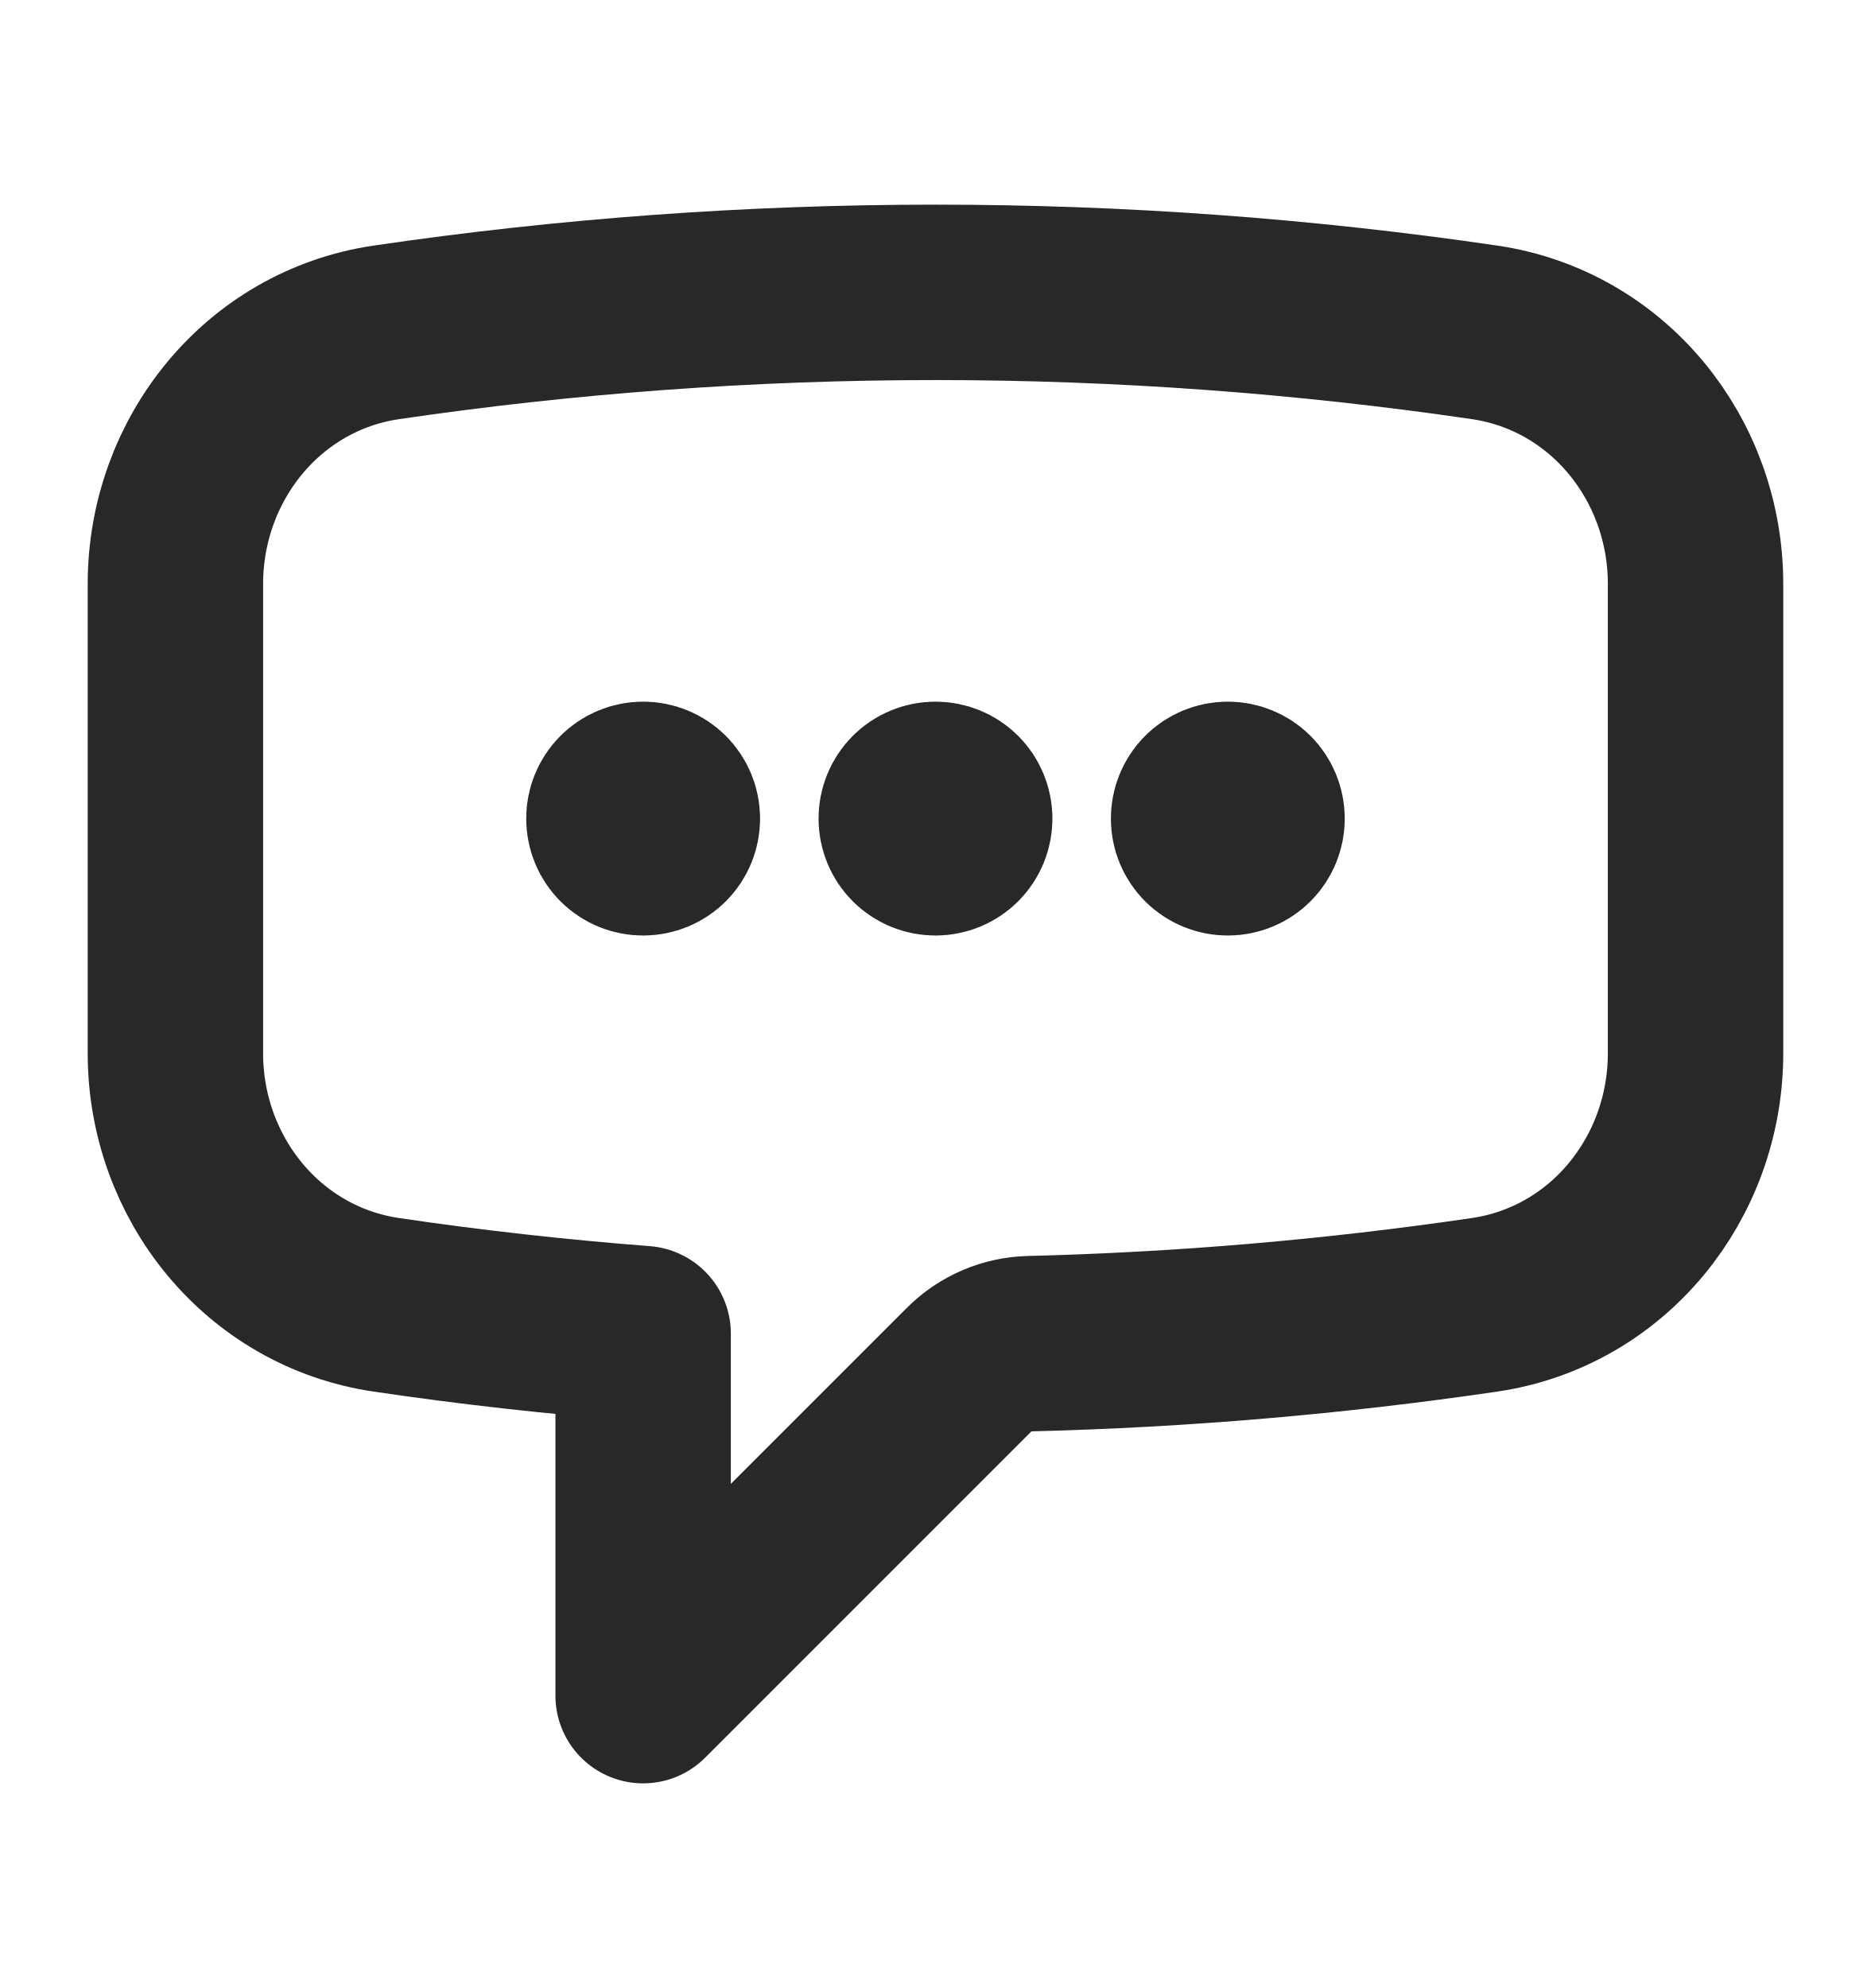
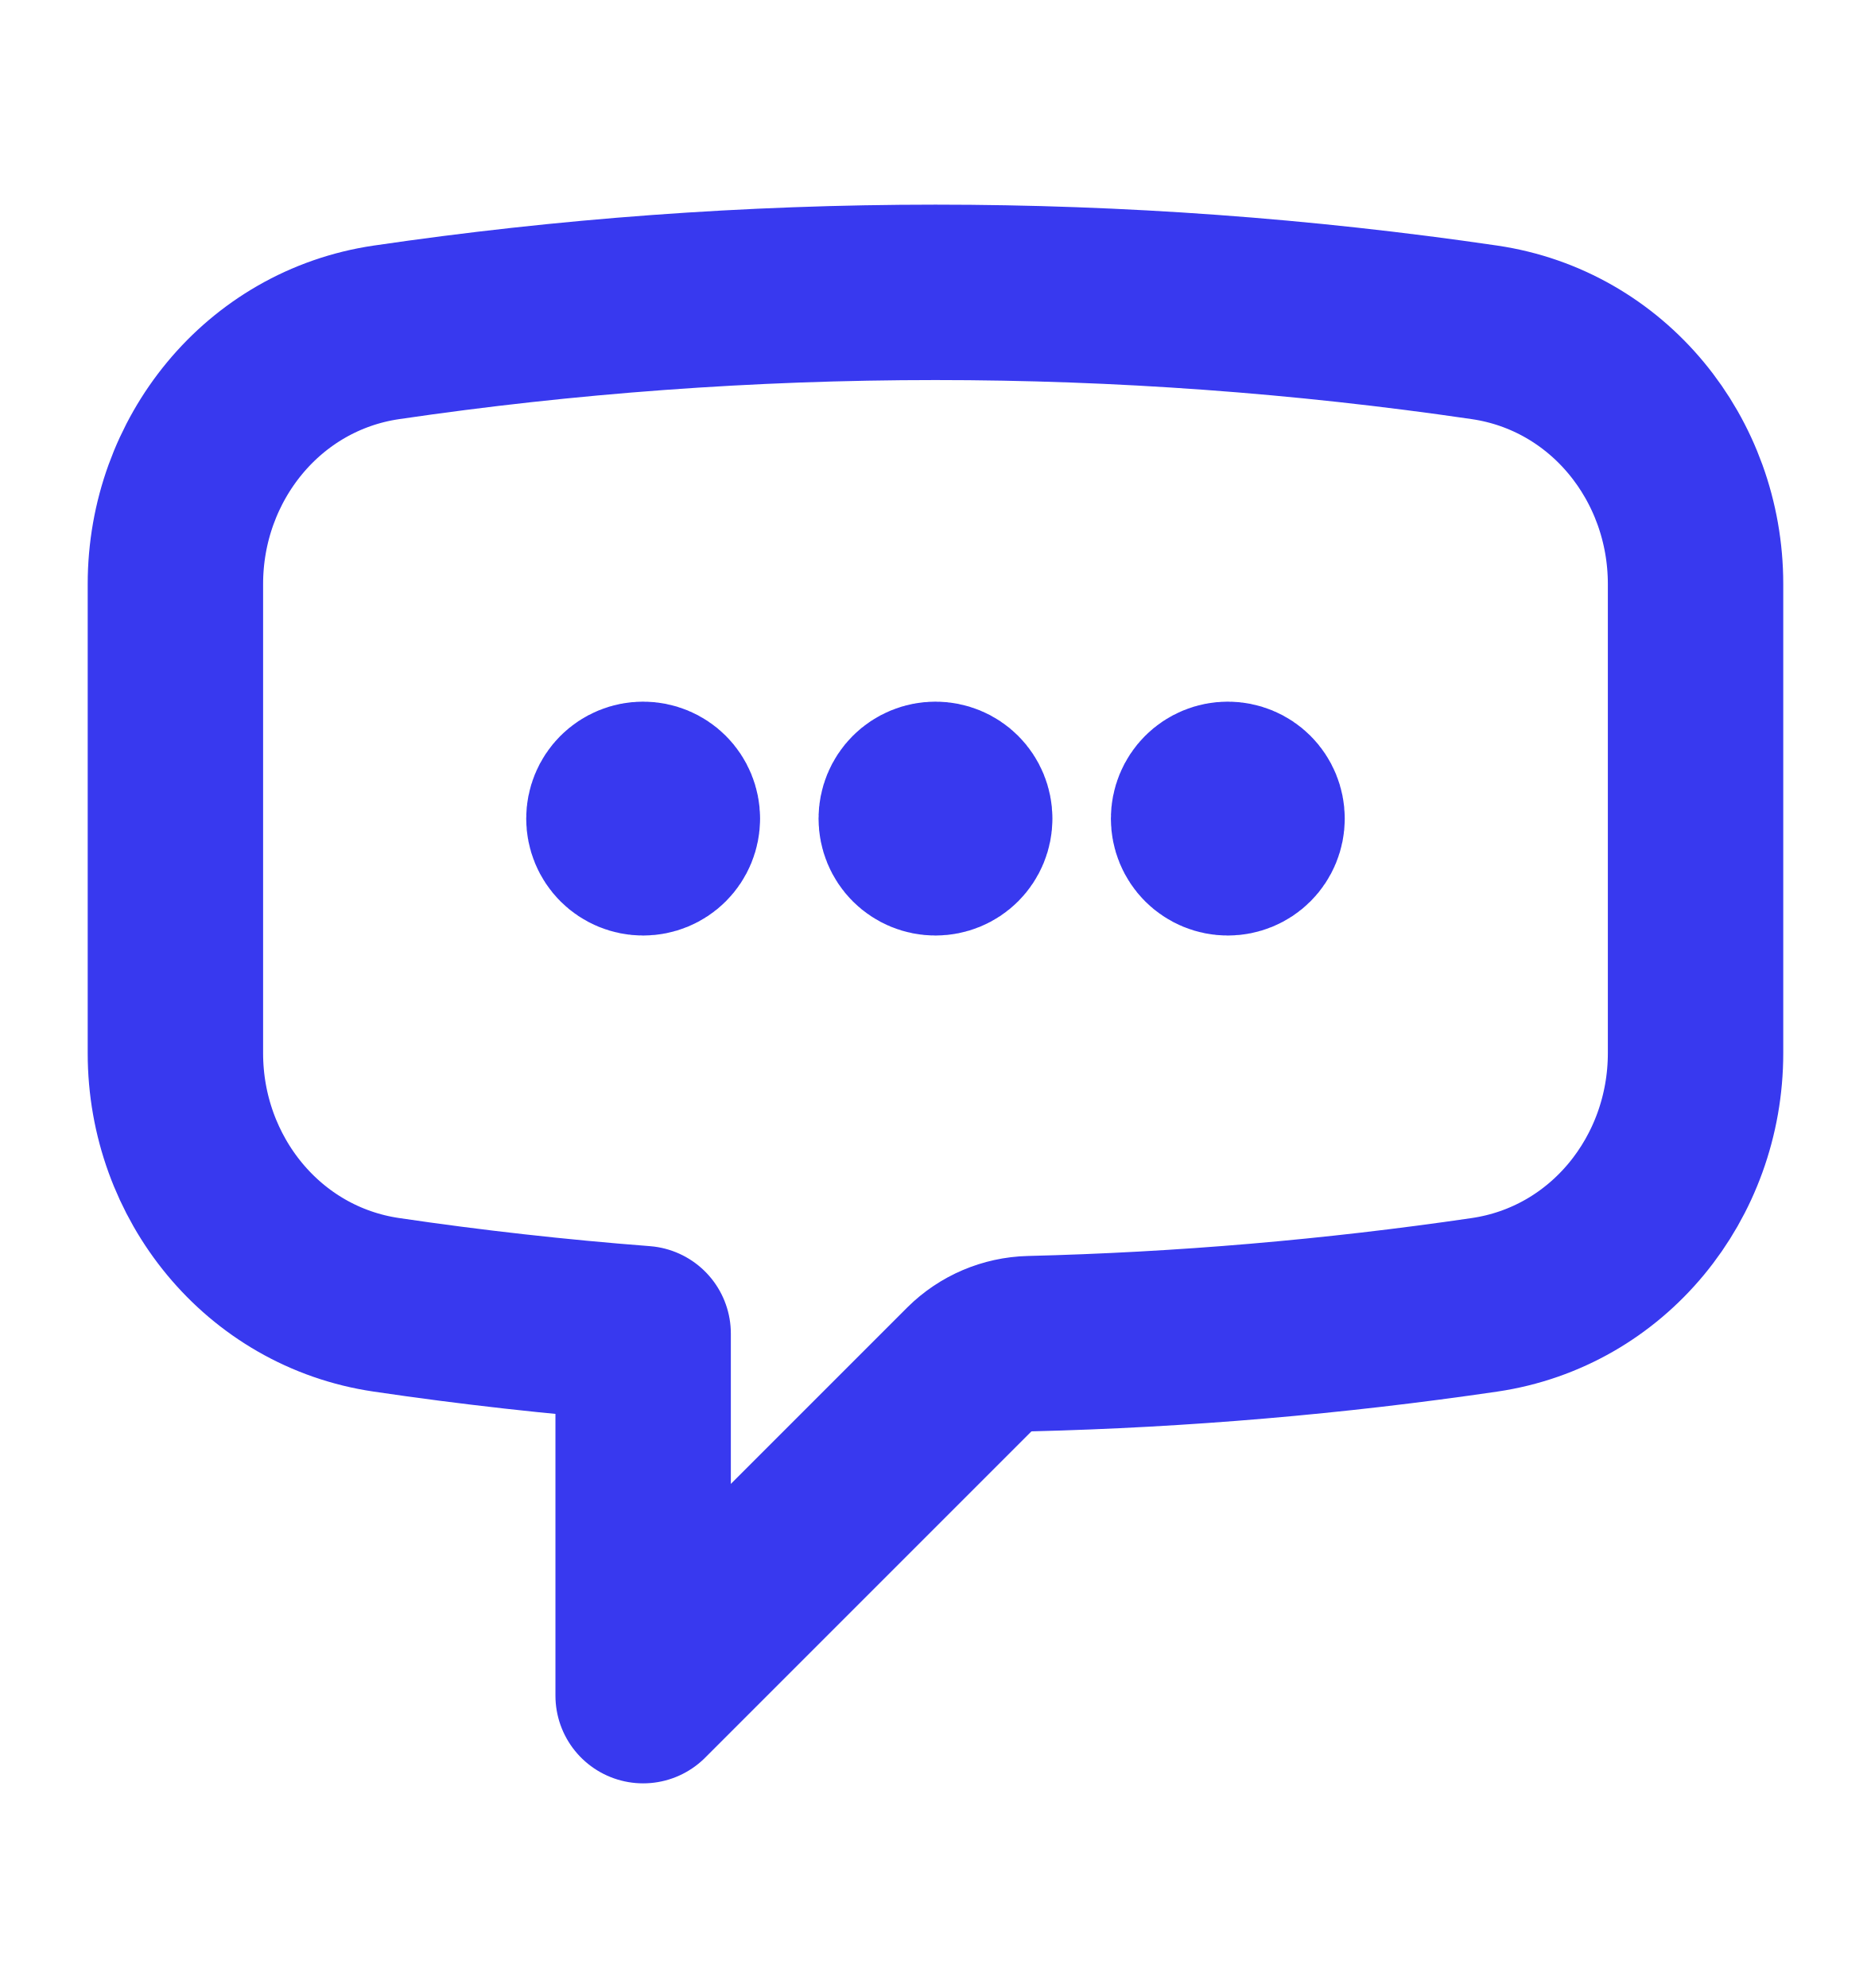
<svg xmlns="http://www.w3.org/2000/svg" width="16" height="17" viewBox="0 0 16 17" fill="none">
-   <path d="M5.75 7C5.75 7.066 5.724 7.13 5.677 7.177C5.63 7.224 5.566 7.25 5.5 7.25C5.434 7.25 5.37 7.224 5.323 7.177C5.276 7.13 5.25 7.066 5.25 7C5.25 6.934 5.276 6.87 5.323 6.823C5.37 6.776 5.434 6.75 5.5 6.75C5.566 6.75 5.63 6.776 5.677 6.823C5.724 6.87 5.75 6.934 5.75 7ZM5.75 7H5.5M8.25 7C8.25 7.066 8.224 7.13 8.177 7.177C8.13 7.224 8.066 7.25 8 7.25C7.934 7.25 7.87 7.224 7.823 7.177C7.776 7.13 7.75 7.066 7.75 7C7.75 6.934 7.776 6.87 7.823 6.823C7.87 6.776 7.934 6.75 8 6.75C8.066 6.75 8.13 6.776 8.177 6.823C8.224 6.87 8.25 6.934 8.25 7ZM8.25 7H8M10.75 7C10.75 7.066 10.724 7.13 10.677 7.177C10.63 7.224 10.566 7.25 10.5 7.25C10.434 7.25 10.37 7.224 10.323 7.177C10.276 7.13 10.25 7.066 10.25 7C10.25 6.934 10.276 6.87 10.323 6.823C10.37 6.776 10.434 6.75 10.5 6.75C10.566 6.75 10.63 6.776 10.677 6.823C10.724 6.87 10.75 6.934 10.75 7ZM10.75 7H10.5M1.5 9.007C1.5 10.073 2.249 11.003 3.305 11.158C4.029 11.265 4.761 11.347 5.5 11.404V14.5L8.289 11.711C8.427 11.574 8.613 11.495 8.808 11.49C10.109 11.458 11.407 11.347 12.695 11.158C13.751 11.003 14.5 10.074 14.5 9.006V4.994C14.5 3.926 13.751 2.997 12.695 2.842C11.141 2.614 9.571 2.5 8 2.5C6.405 2.5 4.837 2.617 3.305 2.842C2.249 2.997 1.5 3.927 1.5 4.994V9.006V9.007Z" stroke="#282828" stroke-width="1.5" stroke-linecap="round" stroke-linejoin="round" />
+   <path d="M5.75 7C5.75 7.066 5.724 7.13 5.677 7.177C5.63 7.224 5.566 7.25 5.5 7.25C5.434 7.25 5.37 7.224 5.323 7.177C5.276 7.13 5.25 7.066 5.25 7C5.25 6.934 5.276 6.87 5.323 6.823C5.37 6.776 5.434 6.75 5.5 6.75C5.566 6.75 5.63 6.776 5.677 6.823C5.724 6.87 5.75 6.934 5.75 7ZM5.75 7H5.5M8.25 7C8.25 7.066 8.224 7.13 8.177 7.177C8.13 7.224 8.066 7.25 8 7.25C7.934 7.25 7.87 7.224 7.823 7.177C7.776 7.13 7.75 7.066 7.75 7C7.75 6.934 7.776 6.87 7.823 6.823C7.87 6.776 7.934 6.75 8 6.75C8.066 6.75 8.13 6.776 8.177 6.823C8.224 6.87 8.25 6.934 8.25 7ZM8.25 7H8M10.75 7C10.75 7.066 10.724 7.13 10.677 7.177C10.63 7.224 10.566 7.25 10.5 7.25C10.434 7.25 10.37 7.224 10.323 7.177C10.276 7.13 10.25 7.066 10.25 7C10.25 6.934 10.276 6.87 10.323 6.823C10.37 6.776 10.434 6.75 10.5 6.75C10.566 6.75 10.63 6.776 10.677 6.823C10.724 6.87 10.75 6.934 10.75 7ZM10.75 7H10.5M1.5 9.007C1.5 10.073 2.249 11.003 3.305 11.158C4.029 11.265 4.761 11.347 5.5 11.404V14.5L8.289 11.711C8.427 11.574 8.613 11.495 8.808 11.49C10.109 11.458 11.407 11.347 12.695 11.158C13.751 11.003 14.5 10.074 14.5 9.006V4.994C14.5 3.926 13.751 2.997 12.695 2.842C11.141 2.614 9.571 2.5 8 2.5C6.405 2.5 4.837 2.617 3.305 2.842C2.249 2.997 1.5 3.927 1.5 4.994V9.006V9.007Z" stroke="#3839EF" stroke-width="1.5" stroke-linecap="round" stroke-linejoin="round" />
</svg>
